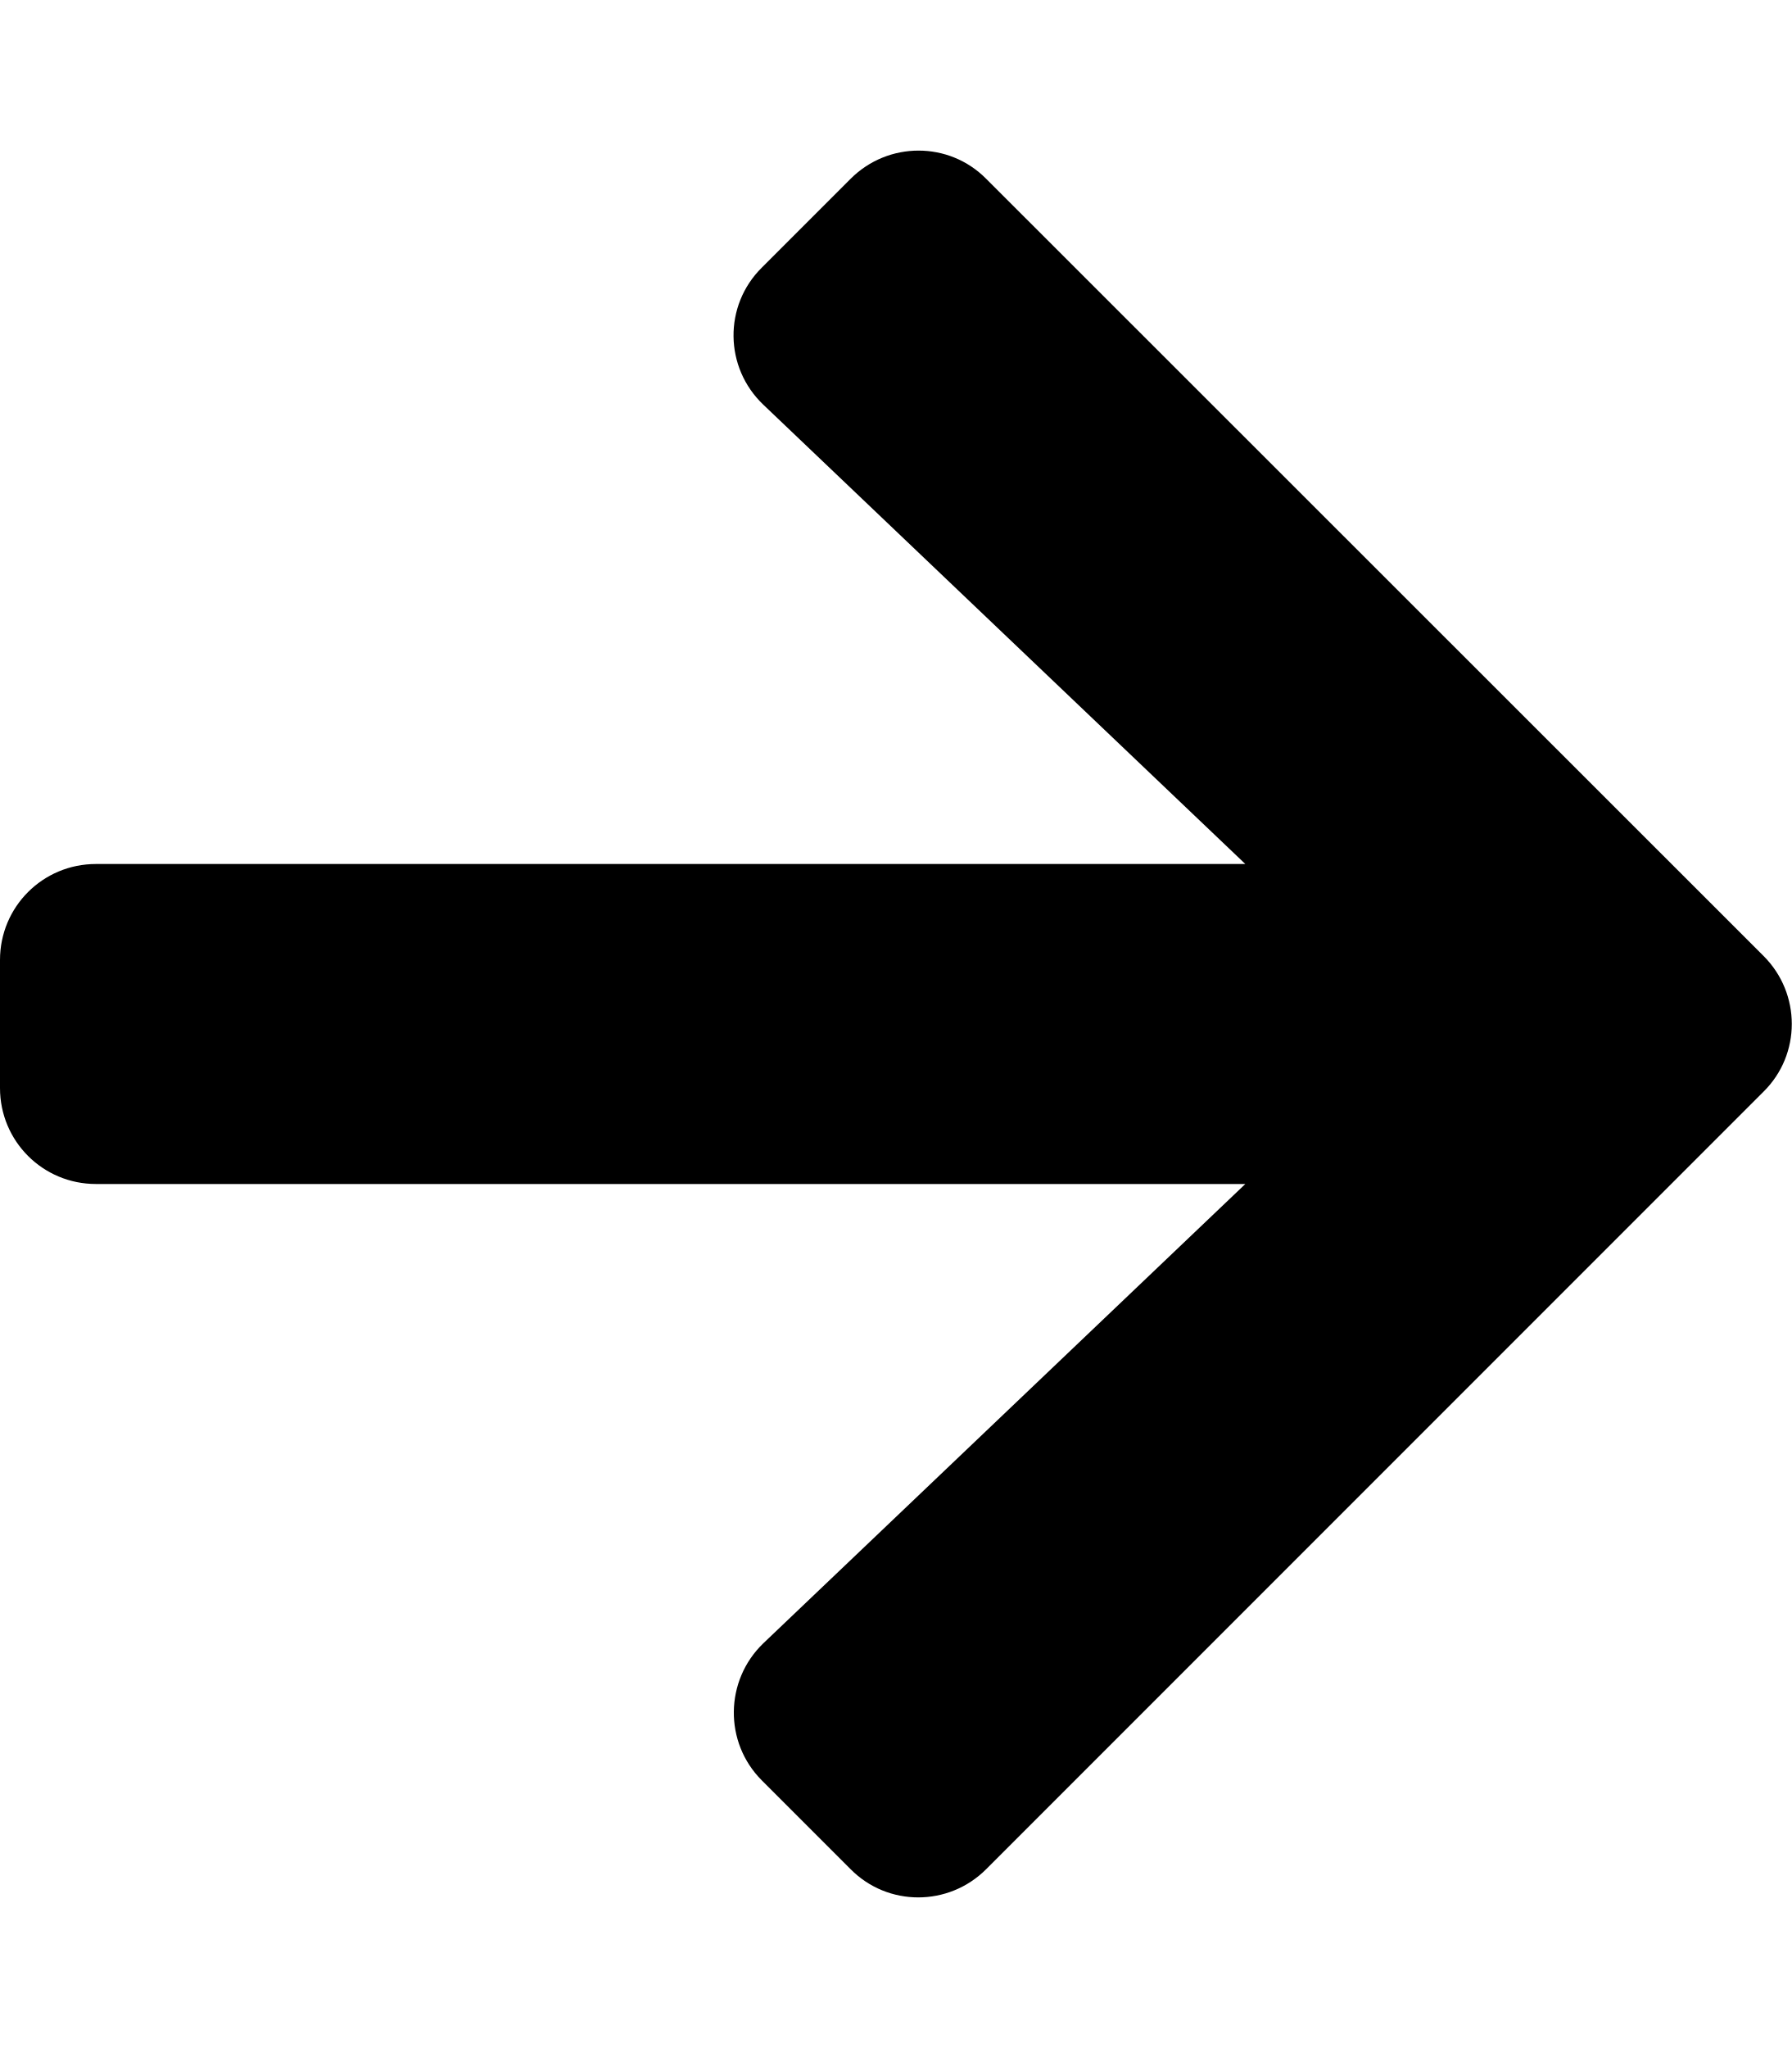
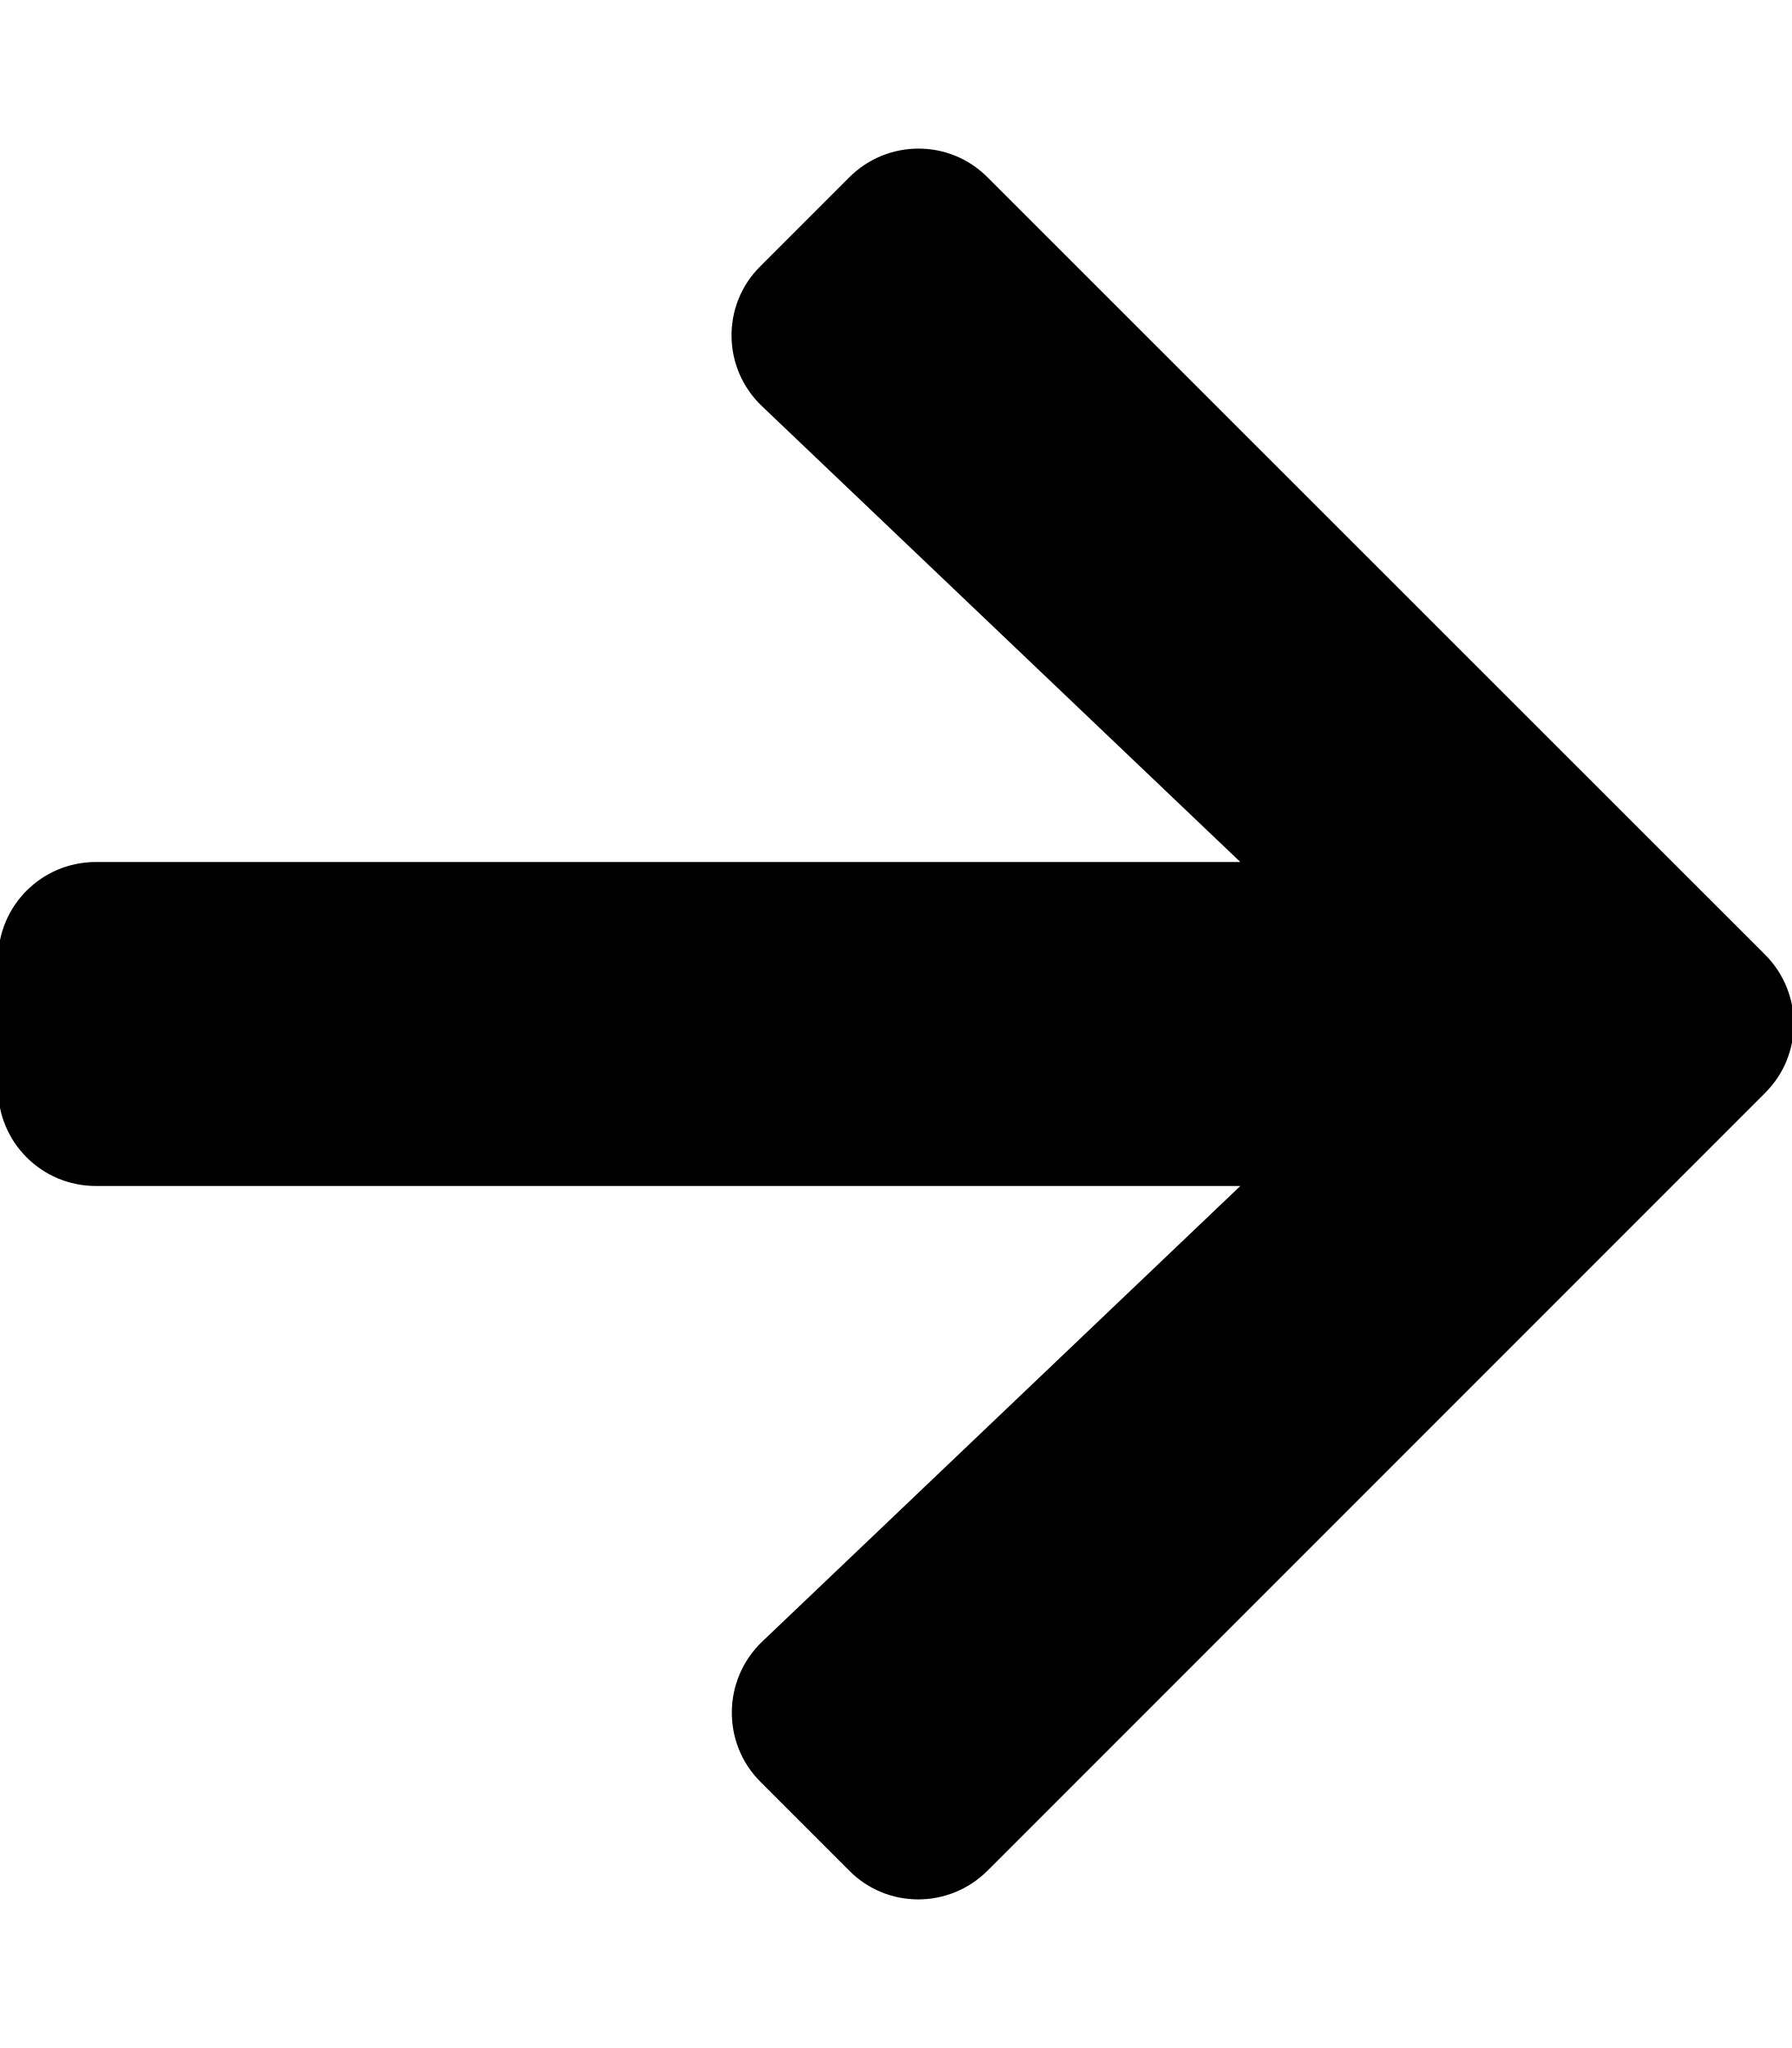
- <svg xmlns="http://www.w3.org/2000/svg" viewBox="0 0 448 512">
-   <path fill="currentColor" d="M190.5 66.9l22.2-22.2c9.4-9.4 24.6-9.4 33.9 0L441 239c9.4 9.4 9.4 24.6 0 33.9L246.6 467.3c-9.4 9.4-24.6 9.4-33.9 0l-22.2-22.2c-9.5-9.5-9.3-25 .4-34.3L311.4 296H24c-13.3 0-24-10.7-24-24v-32c0-13.3 10.7-24 24-24h287.4L190.9 101.2c-9.8-9.3-10-24.8-.4-34.3z" />
+ <svg xmlns="http://www.w3.org/2000/svg" viewBox="0 0 448 512" fill="currentColor" stroke="currentColor" preserveAspectRatio="xMidYMid meet">
+   <path d="M190.5 66.9l22.2-22.2c9.4-9.4 24.6-9.4 33.9 0L441 239c9.4 9.4 9.4 24.6 0 33.9L246.6 467.3c-9.4 9.4-24.6 9.4-33.9 0l-22.2-22.2c-9.5-9.5-9.3-25 .4-34.3L311.4 296H24c-13.3 0-24-10.7-24-24v-32c0-13.3 10.7-24 24-24h287.4L190.9 101.2c-9.8-9.3-10-24.8-.4-34.3z" />
</svg>
